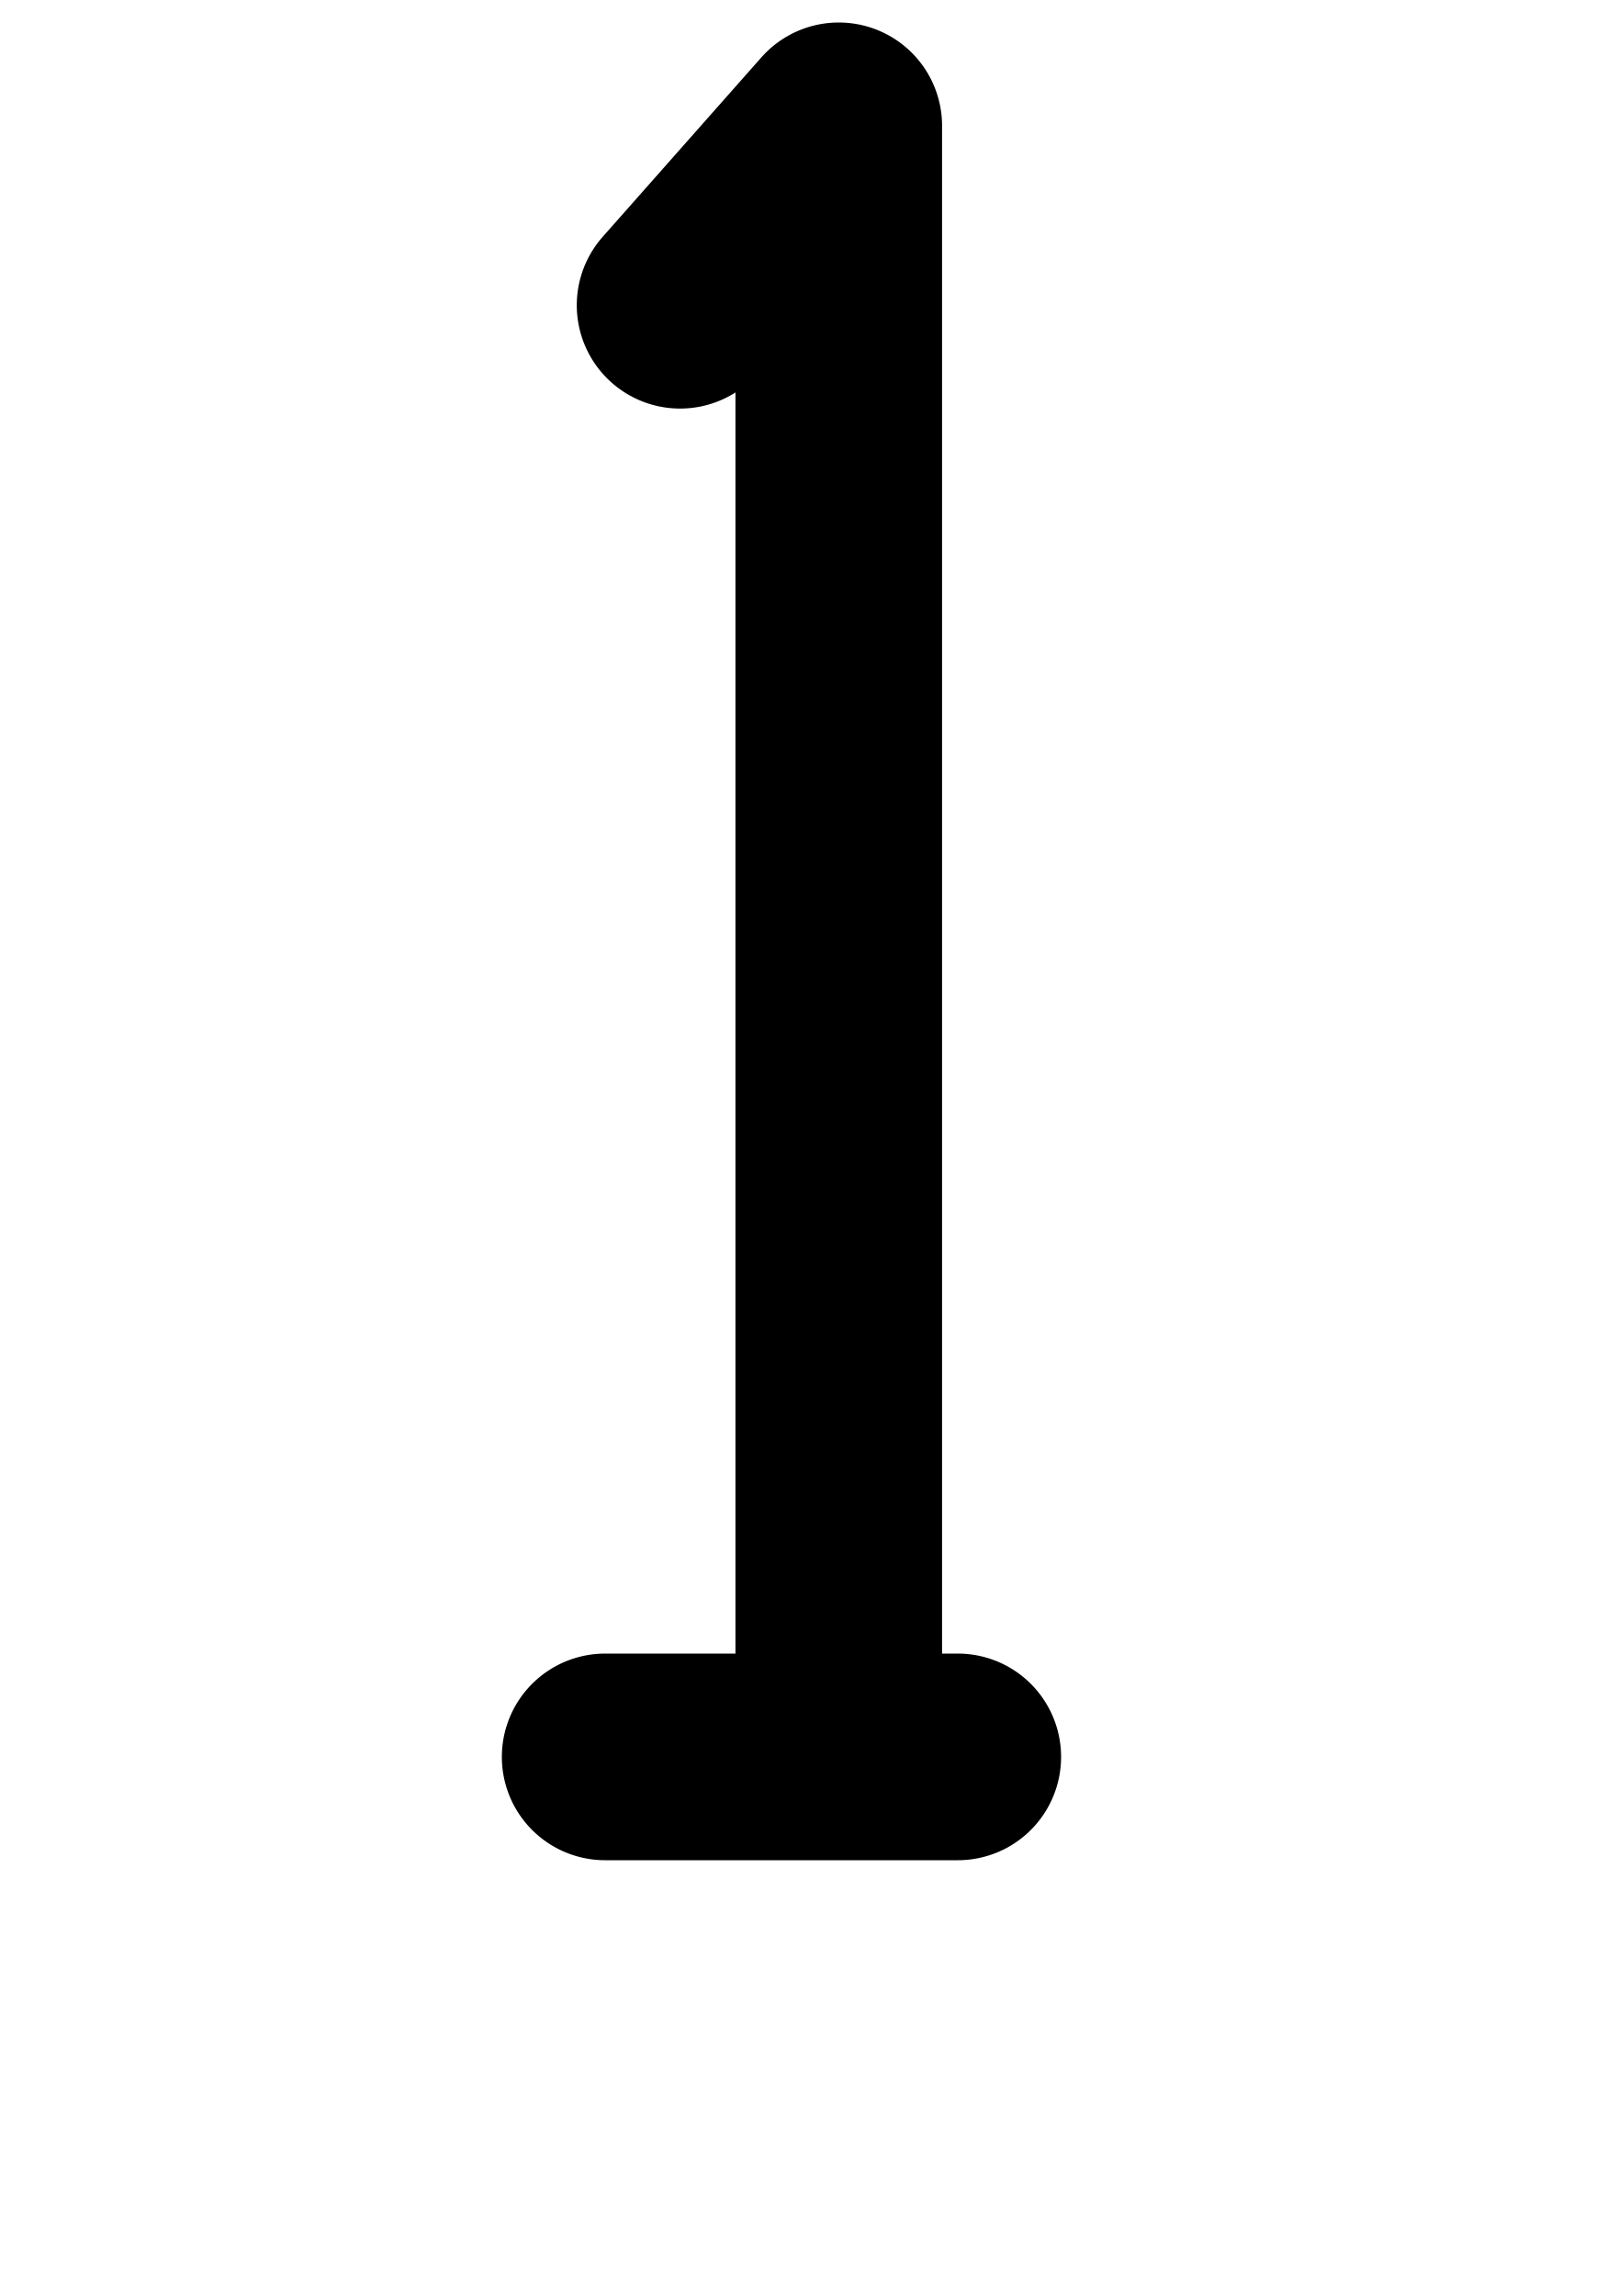
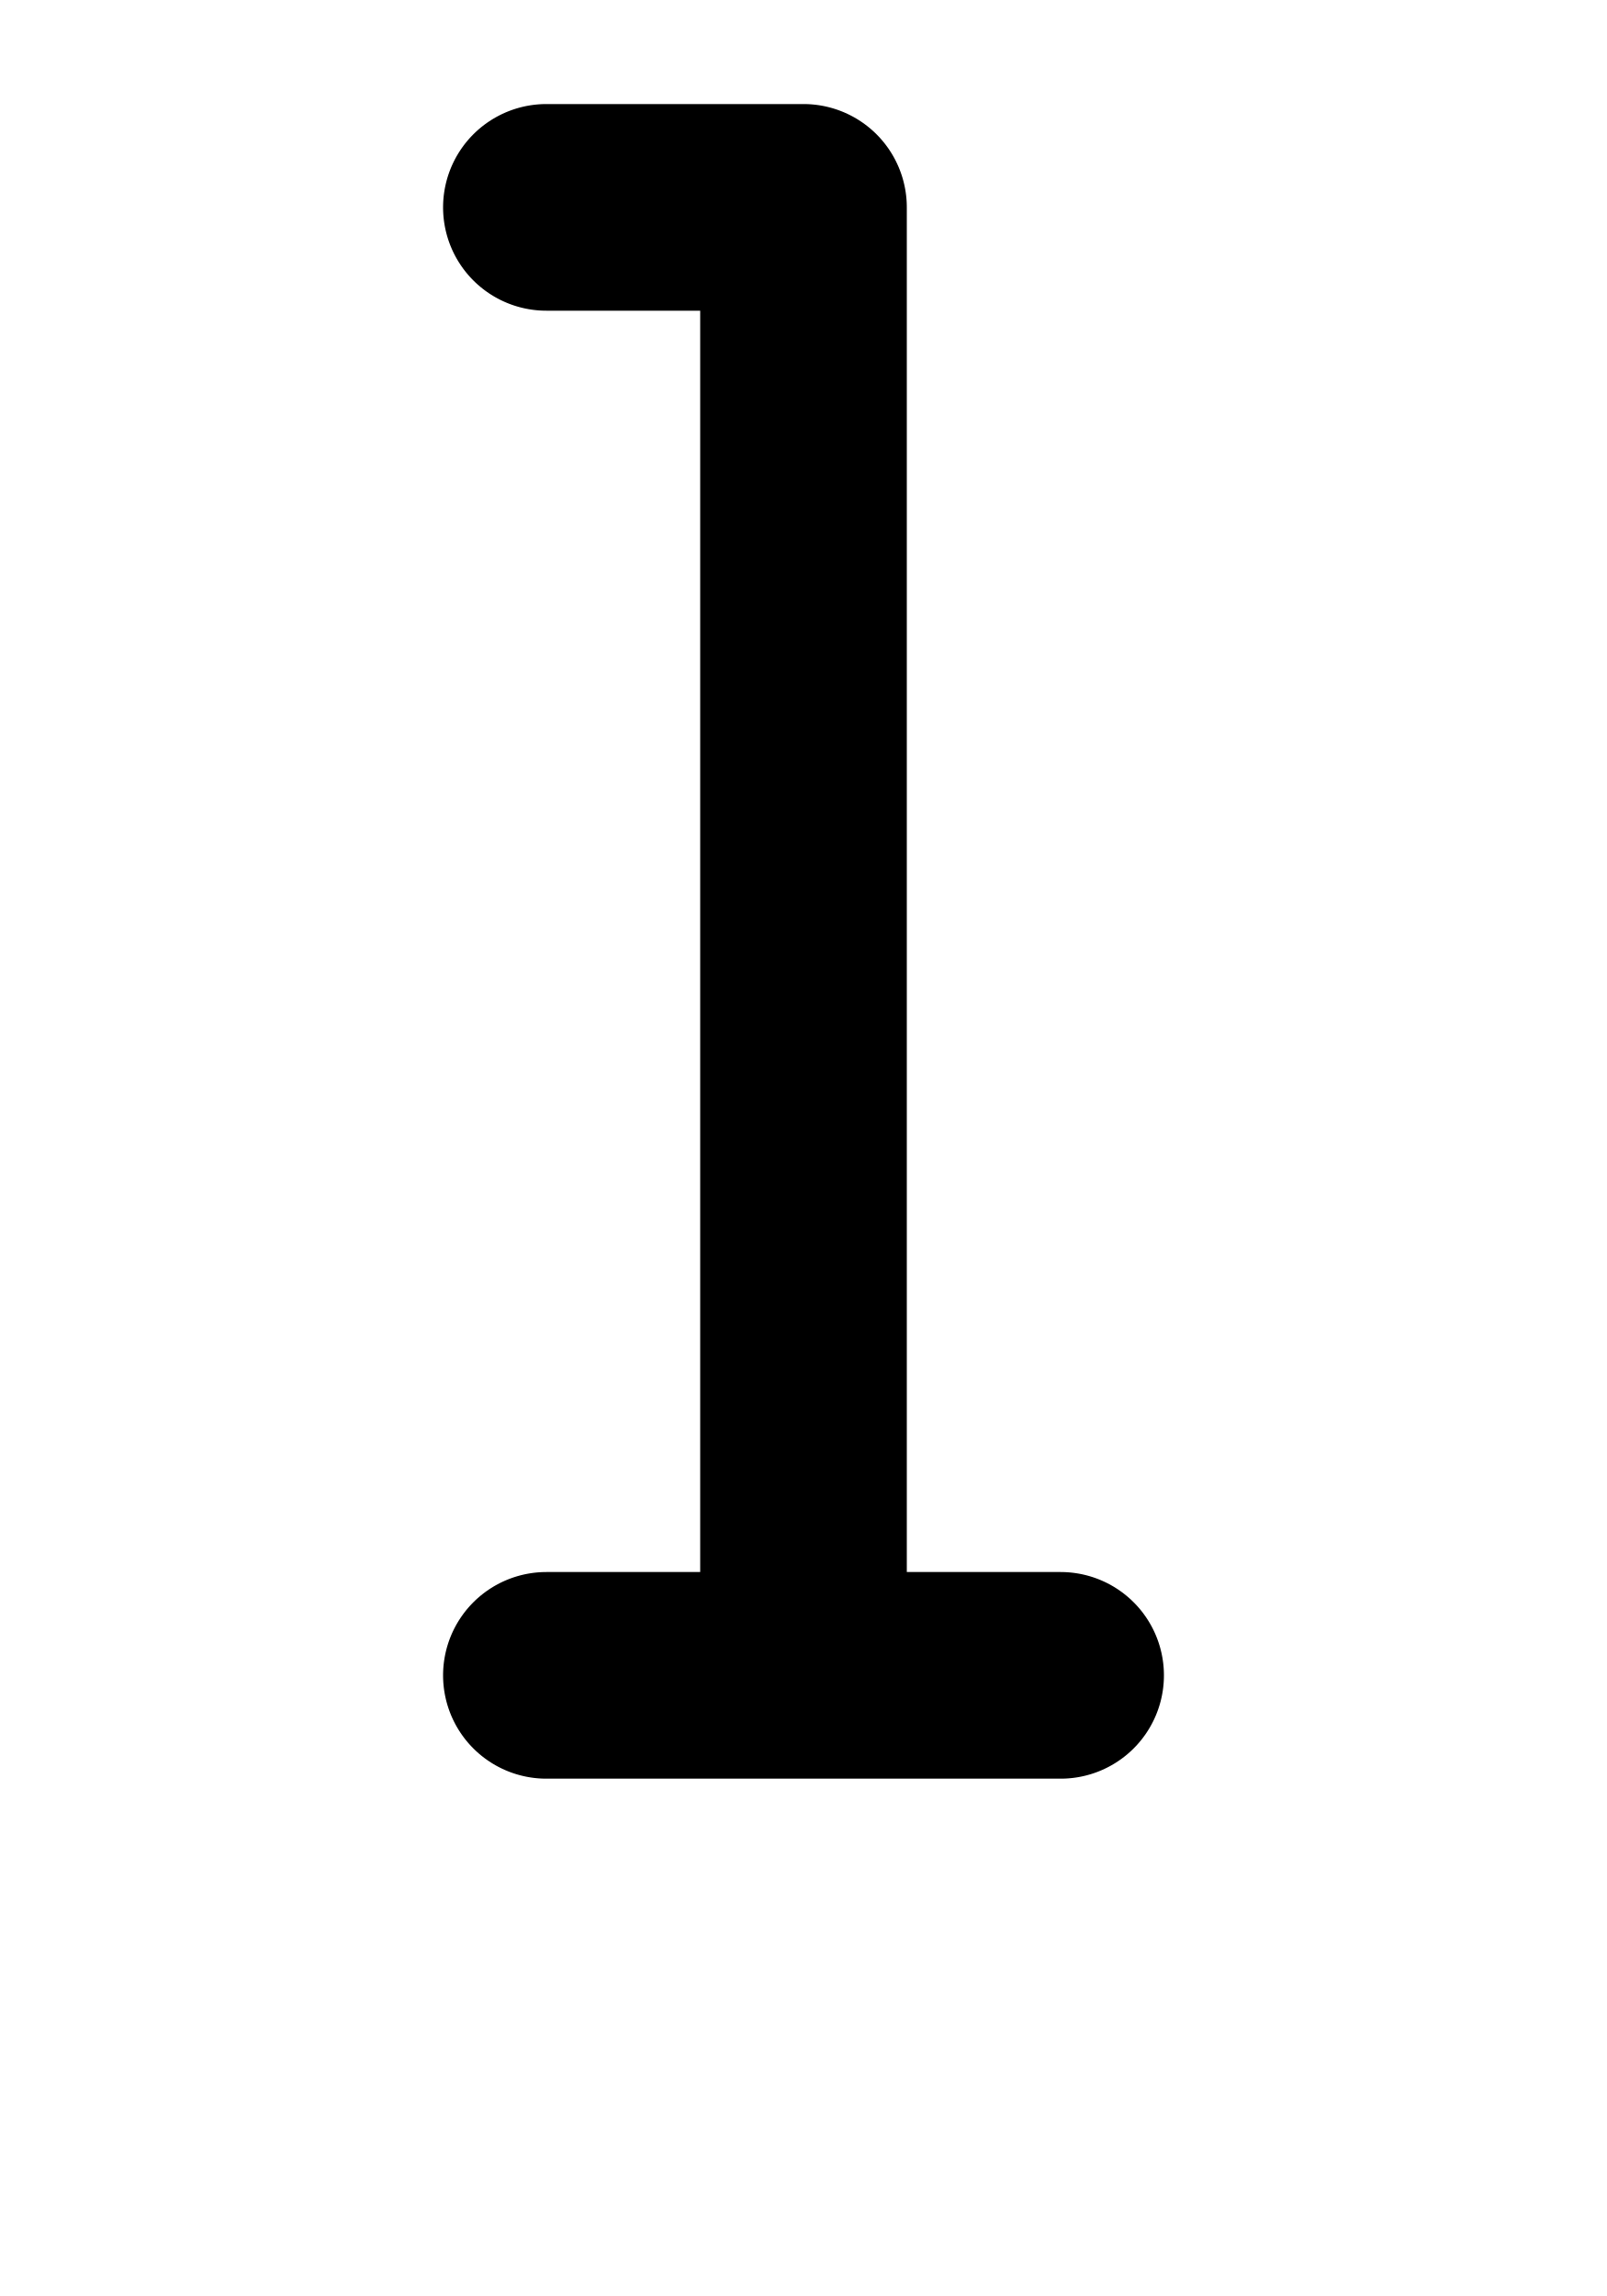
<svg xmlns="http://www.w3.org/2000/svg" viewBox="0 0 700.000 1000" width="700.000" height="1000">
-   <path d="M 410.357 54.255 L 410.350 53.975 L 410.346 53.696 L 410.336 53.423 L 410.330 53.151 L 410.316 52.871 L 410.306 52.592 L 410.289 52.320 L 410.276 52.048 L 410.255 51.769 L 410.238 51.490 L 410.215 51.218 L 410.195 50.946 L 410.167 50.668 L 410.143 50.389 L 410.113 50.118 L 410.087 49.847 L 410.052 49.569 L 410.022 49.292 L 409.985 49.021 L 409.952 48.751 L 409.911 48.474 L 409.873 48.197 L 409.830 47.928 L 409.790 47.658 L 409.742 47.383 L 409.697 47.107 L 409.648 46.839 L 409.601 46.570 L 409.547 46.296 L 409.495 46.021 L 409.439 45.754 L 409.386 45.487 L 409.325 45.214 L 409.267 44.940 L 409.204 44.675 L 409.144 44.409 L 409.076 44.138 L 409.011 43.866 L 408.942 43.602 L 408.876 43.338 L 408.801 43.068 L 408.730 42.798 L 408.654 42.536 L 408.581 42.273 L 408.500 42.006 L 408.422 41.737 L 408.340 41.477 L 408.261 41.217 L 408.173 40.951 L 408.089 40.684 L 408.000 40.427 L 407.915 40.168 L 407.820 39.904 L 407.729 39.640 L 407.635 39.384 L 407.543 39.128 L 407.442 38.867 L 407.345 38.605 L 407.243 38.352 L 407.145 38.097 L 407.038 37.839 L 406.935 37.579 L 406.827 37.329 L 406.723 37.077 L 406.610 36.821 L 406.499 36.564 L 406.386 36.316 L 406.276 36.067 L 406.156 35.814 L 406.040 35.560 L 405.920 35.315 L 405.803 35.069 L 405.678 34.819 L 405.555 34.567 L 405.430 34.326 L 405.307 34.082 L 405.175 33.835 L 405.046 33.587 L 404.915 33.348 L 404.787 33.108 L 404.649 32.865 L 404.514 32.620 L 404.377 32.384 L 404.242 32.147 L 404.099 31.907 L 403.958 31.665 L 403.815 31.433 L 403.675 31.200 L 403.525 30.963 L 403.378 30.725 L 403.230 30.497 L 403.084 30.266 L 402.929 30.034 L 402.776 29.799 L 402.622 29.575 L 402.471 29.348 L 402.310 29.119 L 402.151 28.889 L 401.992 28.668 L 401.835 28.445 L 401.668 28.220 L 401.504 27.994 L 401.339 27.777 L 401.177 27.558 L 401.005 27.337 L 400.836 27.115 L 400.665 26.902 L 400.498 26.687 L 400.320 26.471 L 400.145 26.252 L 399.970 26.044 L 399.797 25.833 L 399.614 25.621 L 399.434 25.407 L 399.254 25.203 L 399.076 24.997 L 398.888 24.789 L 398.703 24.580 L 398.517 24.380 L 398.334 24.178 L 398.141 23.976 L 397.951 23.771 L 397.761 23.576 L 397.573 23.378 L 397.375 23.180 L 397.180 22.980 L 396.985 22.790 L 396.792 22.597 L 396.589 22.404 L 396.389 22.209 L 396.190 22.023 L 395.992 21.835 L 395.785 21.648 L 395.580 21.457 L 395.376 21.277 L 395.174 21.094 L 394.962 20.911 L 394.753 20.726 L 394.544 20.550 L 394.338 20.372 L 394.122 20.195 L 393.908 20.015 L 393.695 19.844 L 393.484 19.671 L 393.264 19.499 L 393.045 19.324 L 392.829 19.159 L 392.614 18.992 L 392.389 18.825 L 392.166 18.656 L 391.946 18.496 L 391.727 18.334 L 391.498 18.173 L 391.271 18.009 L 391.047 17.854 L 390.824 17.698 L 390.591 17.542 L 390.361 17.384 L 390.132 17.235 L 389.906 17.084 L 389.669 16.934 L 389.435 16.782 L 389.203 16.639 L 388.973 16.493 L 388.733 16.349 L 388.495 16.202 L 388.259 16.065 L 388.025 15.925 L 387.782 15.787 L 387.540 15.646 L 387.302 15.515 L 387.065 15.380 L 386.818 15.248 L 386.573 15.114 L 386.331 14.988 L 386.091 14.859 L 385.841 14.734 L 385.593 14.605 L 385.348 14.485 L 385.104 14.363 L 384.851 14.243 L 384.600 14.120 L 384.352 14.007 L 384.106 13.890 L 383.850 13.777 L 383.596 13.661 L 383.345 13.553 L 383.096 13.443 L 382.838 13.336 L 382.581 13.225 L 382.328 13.124 L 382.076 13.020 L 381.815 12.919 L 381.555 12.815 L 381.300 12.720 L 381.046 12.622 L 380.782 12.528 L 380.520 12.431 L 380.262 12.342 L 380.006 12.250 L 379.740 12.162 L 379.476 12.071 L 379.216 11.989 L 378.957 11.903 L 378.689 11.822 L 378.423 11.738 L 378.161 11.662 L 377.900 11.583 L 377.631 11.508 L 377.362 11.430 L 377.099 11.361 L 376.836 11.288 L 376.565 11.220 L 376.294 11.149 L 376.029 11.086 L 375.765 11.019 L 375.492 10.958 L 375.220 10.893 L 374.953 10.837 L 374.687 10.777 L 374.413 10.723 L 374.139 10.665 L 373.871 10.615 L 373.604 10.562 L 373.328 10.514 L 373.053 10.463 L 372.784 10.419 L 372.516 10.373 L 372.239 10.331 L 371.963 10.287 L 371.693 10.250 L 371.423 10.210 L 371.146 10.176 L 370.868 10.138 L 370.598 10.108 L 370.327 10.075 L 370.049 10.048 L 369.771 10.017 L 369.499 9.993 L 369.228 9.967 L 368.949 9.946 L 368.670 9.922 L 368.398 9.905 L 368.127 9.885 L 367.847 9.871 L 367.568 9.854 L 367.296 9.844 L 367.023 9.831 L 366.744 9.824 L 366.464 9.814 L 366.192 9.810 L 365.919 9.803 L 365.640 9.803 L 365.360 9.800 L 365.087 9.803 L 364.815 9.803 L 364.535 9.810 L 364.256 9.814 L 363.983 9.824 L 363.711 9.830 L 363.431 9.844 L 363.152 9.854 L 362.880 9.871 L 362.608 9.884 L 362.329 9.905 L 362.050 9.922 L 361.778 9.945 L 361.506 9.965 L 361.228 9.993 L 360.949 10.017 L 360.678 10.047 L 360.407 10.073 L 360.129 10.108 L 359.852 10.138 L 359.581 10.175 L 359.311 10.208 L 359.034 10.249 L 358.757 10.287 L 358.488 10.330 L 358.218 10.370 L 357.943 10.418 L 357.667 10.463 L 357.399 10.512 L 357.130 10.559 L 356.856 10.613 L 356.581 10.665 L 356.314 10.721 L 356.047 10.774 L 355.774 10.835 L 355.500 10.893 L 355.235 10.956 L 354.969 11.016 L 354.698 11.084 L 354.426 11.149 L 354.162 11.218 L 353.898 11.284 L 353.628 11.359 L 353.358 11.430 L 353.096 11.506 L 352.833 11.579 L 352.566 11.660 L 352.297 11.738 L 352.037 11.820 L 351.777 11.899 L 351.511 11.987 L 351.244 12.071 L 350.987 12.160 L 350.728 12.245 L 350.464 12.340 L 350.200 12.431 L 349.944 12.525 L 349.688 12.617 L 349.427 12.718 L 349.165 12.815 L 348.912 12.917 L 348.657 13.015 L 348.399 13.122 L 348.139 13.225 L 347.889 13.333 L 347.637 13.437 L 347.381 13.550 L 347.124 13.661 L 346.876 13.774 L 346.627 13.884 L 346.374 14.004 L 346.120 14.120 L 345.875 14.240 L 345.629 14.357 L 345.379 14.482 L 345.127 14.605 L 344.886 14.730 L 344.642 14.853 L 344.395 14.985 L 344.147 15.114 L 343.908 15.245 L 343.668 15.373 L 343.425 15.511 L 343.180 15.646 L 342.944 15.783 L 342.707 15.918 L 342.467 16.061 L 342.225 16.202 L 341.993 16.345 L 341.760 16.485 L 341.523 16.635 L 341.285 16.782 L 341.057 16.930 L 340.826 17.076 L 340.594 17.231 L 340.359 17.384 L 340.135 17.538 L 339.908 17.689 L 339.679 17.850 L 339.449 18.009 L 339.228 18.168 L 339.005 18.325 L 338.780 18.492 L 338.554 18.656 L 338.337 18.821 L 338.118 18.983 L 337.897 19.155 L 337.675 19.324 L 337.462 19.495 L 337.247 19.662 L 337.031 19.840 L 336.812 20.015 L 336.604 20.190 L 336.393 20.363 L 336.181 20.546 L 335.967 20.726 L 335.763 20.906 L 335.557 21.084 L 335.349 21.272 L 335.140 21.457 L 334.940 21.643 L 334.738 21.826 L 334.536 22.019 L 334.331 22.209 L 334.136 22.399 L 333.938 22.587 L 333.740 22.785 L 333.540 22.980 L 333.350 23.175 L 333.157 23.368 L 332.964 23.571 L 332.769 23.771 L 332.583 23.970 L 332.395 24.168 L 332.208 24.375 L 332.017 24.580 L 331.837 24.784 L 331.654 24.986 L 262.534 103.130 L 261.812 103.966 L 261.111 104.820 L 260.432 105.690 L 259.774 106.577 L 259.138 107.480 L 258.524 108.398 L 257.933 109.331 L 257.365 110.279 L 256.820 111.239 L 256.299 112.213 L 255.803 113.200 L 255.330 114.198 L 254.883 115.208 L 254.460 116.228 L 254.062 117.258 L 253.690 118.298 L 253.343 119.347 L 253.023 120.404 L 252.728 121.468 L 252.459 122.539 L 252.217 123.617 L 252.002 124.700 L 251.813 125.788 L 251.650 126.881 L 251.515 127.977 L 251.407 129.076 L 251.325 130.177 L 251.271 131.281 L 251.243 132.385 L 251.243 133.489 L 251.270 134.593 L 251.324 135.696 L 251.405 136.798 L 251.513 137.897 L 251.648 138.993 L 251.810 140.086 L 251.999 141.174 L 252.214 142.257 L 252.456 143.335 L 252.724 144.406 L 253.019 145.471 L 253.339 146.527 L 253.685 147.576 L 254.057 148.616 L 254.455 149.647 L 254.877 150.667 L 255.324 151.677 L 255.797 152.675 L 256.293 153.662 L 256.813 154.636 L 257.358 155.597 L 257.925 156.544 L 258.516 157.478 L 259.129 158.396 L 259.765 159.299 L 260.423 160.186 L 261.102 161.057 L 261.803 161.911 L 262.524 162.747 L 263.266 163.566 L 264.027 164.366 L 264.808 165.147 L 265.608 165.909 L 266.426 166.650 L 267.262 167.372 L 268.116 168.073 L 268.986 168.752 L 269.873 169.410 L 270.776 170.046 L 271.694 170.660 L 272.627 171.251 L 273.575 171.819 L 274.535 172.364 L 275.509 172.885 L 276.496 173.381 L 277.494 173.854 L 278.504 174.301 L 279.524 174.724 L 280.554 175.122 L 281.594 175.494 L 282.643 175.841 L 283.700 176.161 L 284.764 176.456 L 285.835 176.725 L 286.913 176.967 L 287.996 177.182 L 289.084 177.371 L 290.177 177.534 L 291.273 177.669 L 292.372 177.777 L 293.473 177.859 L 294.577 177.913 L 295.681 177.941 L 296.785 177.941 L 297.889 177.914 L 298.992 177.860 L 300.094 177.779 L 301.193 177.671 L 302.289 177.536 L 303.382 177.374 L 304.470 177.185 L 305.553 176.970 L 306.631 176.728 L 307.702 176.460 L 308.767 176.165 L 309.823 175.845 L 310.872 175.499 L 311.912 175.127 L 312.943 174.729 L 313.963 174.307 L 314.973 173.860 L 315.971 173.387 L 316.958 172.891 L 317.932 172.371 L 318.893 171.826 L 319.840 171.259 L 320.360 170.930 L 320.360 720.200 L 263.600 720.200 L 262.496 720.214 L 261.392 720.254 L 260.290 720.322 L 259.189 720.417 L 258.092 720.538 L 256.997 720.687 L 255.907 720.863 L 254.821 721.065 L 253.740 721.293 L 252.666 721.549 L 251.598 721.830 L 250.537 722.138 L 249.484 722.471 L 248.440 722.831 L 247.405 723.215 L 246.379 723.625 L 245.364 724.061 L 244.360 724.520 L 243.367 725.005 L 242.387 725.514 L 241.420 726.046 L 240.465 726.602 L 239.525 727.182 L 238.599 727.784 L 237.689 728.409 L 236.794 729.056 L 235.915 729.724 L 235.052 730.415 L 234.207 731.126 L 233.380 731.857 L 232.571 732.609 L 231.780 733.380 L 231.009 734.171 L 230.257 734.980 L 229.526 735.807 L 228.815 736.652 L 228.124 737.515 L 227.456 738.394 L 226.809 739.289 L 226.184 740.199 L 225.582 741.125 L 225.002 742.065 L 224.446 743.020 L 223.914 743.987 L 223.405 744.967 L 222.920 745.960 L 222.461 746.964 L 222.025 747.979 L 221.615 749.005 L 221.231 750.040 L 220.871 751.084 L 220.538 752.137 L 220.230 753.198 L 219.949 754.266 L 219.693 755.340 L 219.465 756.421 L 219.263 757.507 L 219.087 758.597 L 218.938 759.692 L 218.817 760.789 L 218.722 761.890 L 218.654 762.992 L 218.614 764.096 L 218.600 765.200 L 218.614 766.304 L 218.654 767.408 L 218.722 768.510 L 218.817 769.611 L 218.938 770.708 L 219.087 771.803 L 219.263 772.893 L 219.465 773.979 L 219.693 775.060 L 219.949 776.134 L 220.230 777.202 L 220.538 778.263 L 220.871 779.316 L 221.231 780.360 L 221.615 781.395 L 222.025 782.421 L 222.461 783.436 L 222.920 784.440 L 223.405 785.433 L 223.914 786.413 L 224.446 787.380 L 225.002 788.335 L 225.582 789.275 L 226.184 790.201 L 226.809 791.111 L 227.456 792.006 L 228.124 792.885 L 228.815 793.748 L 229.526 794.593 L 230.257 795.420 L 231.009 796.229 L 231.780 797.020 L 232.571 797.791 L 233.380 798.543 L 234.207 799.274 L 235.052 799.985 L 235.915 800.676 L 236.794 801.344 L 237.689 801.991 L 238.599 802.616 L 239.525 803.218 L 240.465 803.798 L 241.420 804.354 L 242.387 804.886 L 243.367 805.395 L 244.360 805.880 L 245.364 806.339 L 246.379 806.775 L 247.405 807.185 L 248.440 807.569 L 249.484 807.929 L 250.537 808.262 L 251.598 808.570 L 252.666 808.851 L 253.740 809.107 L 254.821 809.335 L 255.907 809.537 L 256.997 809.713 L 258.092 809.862 L 259.189 809.983 L 260.290 810.078 L 261.392 810.146 L 262.496 810.186 L 263.600 810.200 L 365.360 810.200 L 417.200 810.200 L 418.304 810.186 L 419.408 810.146 L 420.510 810.078 L 421.611 809.983 L 422.708 809.862 L 423.803 809.713 L 424.893 809.537 L 425.979 809.335 L 427.060 809.107 L 428.134 808.851 L 429.202 808.570 L 430.263 808.262 L 431.316 807.929 L 432.360 807.569 L 433.395 807.185 L 434.421 806.775 L 435.436 806.339 L 436.440 805.880 L 437.433 805.395 L 438.413 804.886 L 439.380 804.354 L 440.335 803.798 L 441.275 803.218 L 442.201 802.616 L 443.111 801.991 L 444.006 801.344 L 444.885 800.676 L 445.748 799.985 L 446.593 799.274 L 447.420 798.543 L 448.229 797.791 L 449.020 797.020 L 449.791 796.229 L 450.543 795.420 L 451.274 794.593 L 451.985 793.748 L 452.676 792.885 L 453.344 792.006 L 453.991 791.111 L 454.616 790.201 L 455.218 789.275 L 455.798 788.335 L 456.354 787.380 L 456.886 786.413 L 457.395 785.433 L 457.880 784.440 L 458.339 783.436 L 458.775 782.421 L 459.185 781.395 L 459.569 780.360 L 459.929 779.316 L 460.262 778.263 L 460.570 777.202 L 460.851 776.134 L 461.107 775.060 L 461.335 773.979 L 461.537 772.893 L 461.713 771.803 L 461.862 770.708 L 461.983 769.611 L 462.078 768.510 L 462.146 767.408 L 462.186 766.304 L 462.200 765.200 L 462.186 764.096 L 462.146 762.992 L 462.078 761.890 L 461.983 760.789 L 461.862 759.692 L 461.713 758.597 L 461.537 757.507 L 461.335 756.421 L 461.107 755.340 L 460.851 754.266 L 460.570 753.198 L 460.262 752.137 L 459.929 751.084 L 459.569 750.040 L 459.185 749.005 L 458.775 747.979 L 458.339 746.964 L 457.880 745.960 L 457.395 744.967 L 456.886 743.987 L 456.354 743.020 L 455.798 742.065 L 455.218 741.125 L 454.616 740.199 L 453.991 739.289 L 453.344 738.394 L 452.676 737.515 L 451.985 736.652 L 451.274 735.807 L 450.543 734.980 L 449.791 734.171 L 449.020 733.380 L 448.229 732.609 L 447.420 731.857 L 446.593 731.126 L 445.748 730.415 L 444.885 729.724 L 444.006 729.056 L 443.111 728.409 L 442.201 727.784 L 441.275 727.182 L 440.335 726.602 L 439.380 726.046 L 438.413 725.514 L 437.433 725.005 L 436.440 724.520 L 435.436 724.061 L 434.421 723.625 L 433.395 723.215 L 432.360 722.831 L 431.316 722.471 L 430.263 722.138 L 429.202 721.830 L 428.134 721.549 L 427.060 721.293 L 425.979 721.065 L 424.893 720.863 L 423.803 720.687 L 422.708 720.538 L 421.611 720.417 L 420.510 720.322 L 419.408 720.254 L 418.304 720.214 L 417.200 720.200 L 410.360 720.200 L 410.360 54.800 L 410.357 54.527 L 410.357 54.255 Z" fill="black" fill-rule="evenodd" />
+   <path d="M 394.986 89.216 L 394.946 88.112 L 394.878 87.010 L 394.783 85.909 L 394.662 84.812 L 394.513 83.717 L 394.337 82.627 L 394.135 81.541 L 393.907 80.460 L 393.651 79.386 L 393.370 78.318 L 393.062 77.257 L 392.729 76.204 L 392.369 75.160 L 391.985 74.125 L 391.575 73.099 L 391.139 72.084 L 390.680 71.080 L 390.437 70.584 L 390.195 70.087 L 389.686 69.107 L 389.154 68.140 L 388.598 67.185 L 388.018 66.245 L 387.416 65.319 L 386.791 64.409 L 386.144 63.514 L 385.476 62.635 L 384.785 61.772 L 384.074 60.927 L 383.709 60.514 L 383.343 60.100 L 382.591 59.291 L 381.820 58.500 L 381.029 57.729 L 380.220 56.977 L 379.806 56.611 L 379.393 56.246 L 378.548 55.535 L 377.685 54.844 L 376.806 54.176 L 375.911 53.529 L 375.001 52.904 L 374.075 52.302 L 373.135 51.722 L 372.180 51.166 L 371.213 50.634 L 370.233 50.125 L 369.240 49.640 L 368.236 49.181 L 367.221 48.745 L 366.195 48.335 L 365.160 47.951 L 364.754 47.811 L 364.116 47.591 L 363.063 47.258 L 362.002 46.950 L 360.934 46.669 L 359.860 46.413 L 358.779 46.185 L 357.693 45.983 L 356.603 45.807 L 355.508 45.658 L 354.411 45.537 L 353.310 45.442 L 352.208 45.374 L 351.104 45.334 L 350.000 45.320 L 238.000 45.320 L 236.896 45.334 L 235.792 45.374 L 234.690 45.442 L 233.589 45.537 L 232.492 45.658 L 231.397 45.807 L 230.307 45.983 L 229.221 46.185 L 228.140 46.413 L 227.066 46.669 L 225.998 46.950 L 224.937 47.258 L 223.884 47.591 L 222.840 47.951 L 221.805 48.335 L 220.779 48.745 L 219.764 49.181 L 218.760 49.640 L 217.767 50.125 L 216.787 50.634 L 215.820 51.166 L 214.865 51.722 L 213.925 52.302 L 212.999 52.904 L 212.089 53.529 L 211.194 54.176 L 210.315 54.844 L 209.452 55.535 L 208.607 56.246 L 207.780 56.977 L 206.971 57.729 L 206.180 58.500 L 205.409 59.291 L 204.657 60.100 L 203.926 60.927 L 203.215 61.772 L 202.524 62.635 L 201.856 63.514 L 201.209 64.409 L 200.584 65.319 L 199.982 66.245 L 199.402 67.185 L 198.846 68.140 L 198.314 69.107 L 197.805 70.087 L 197.320 71.080 L 196.861 72.084 L 196.425 73.099 L 196.015 74.125 L 195.631 75.160 L 195.271 76.204 L 194.938 77.257 L 194.630 78.318 L 194.349 79.386 L 194.093 80.460 L 193.865 81.541 L 193.663 82.627 L 193.487 83.717 L 193.338 84.812 L 193.217 85.909 L 193.122 87.010 L 193.054 88.112 L 193.014 89.216 L 193.000 90.320 L 193.014 91.424 L 193.054 92.528 L 193.122 93.630 L 193.217 94.731 L 193.338 95.828 L 193.487 96.923 L 193.663 98.013 L 193.865 99.099 L 194.093 100.180 L 194.349 101.254 L 194.630 102.322 L 194.938 103.383 L 195.271 104.436 L 195.631 105.480 L 196.015 106.515 L 196.425 107.541 L 196.861 108.556 L 197.320 109.560 L 197.805 110.553 L 198.314 111.533 L 198.846 112.500 L 199.402 113.455 L 199.982 114.395 L 200.584 115.321 L 201.209 116.231 L 201.856 117.126 L 202.524 118.005 L 203.215 118.868 L 203.926 119.713 L 204.657 120.540 L 205.409 121.349 L 206.180 122.140 L 206.971 122.911 L 207.780 123.663 L 208.607 124.394 L 209.452 125.105 L 210.315 125.796 L 211.194 126.464 L 212.089 127.111 L 212.999 127.736 L 213.925 128.338 L 214.865 128.918 L 215.820 129.474 L 216.787 130.006 L 217.767 130.515 L 218.760 131.000 L 219.764 131.459 L 220.779 131.895 L 221.805 132.305 L 222.840 132.689 L 223.884 133.049 L 224.937 133.382 L 225.998 133.690 L 227.066 133.971 L 228.140 134.227 L 229.221 134.455 L 230.307 134.657 L 231.397 134.833 L 232.492 134.982 L 233.589 135.103 L 234.690 135.198 L 235.792 135.266 L 236.896 135.306 L 238.000 135.320 L 305.000 135.320 L 305.000 684.680 L 238.000 684.680 L 236.896 684.694 L 235.792 684.734 L 234.690 684.802 L 233.589 684.897 L 232.492 685.018 L 231.397 685.167 L 230.307 685.343 L 229.221 685.545 L 228.140 685.773 L 227.066 686.029 L 225.998 686.310 L 224.937 686.618 L 223.884 686.951 L 222.840 687.311 L 221.805 687.695 L 220.779 688.105 L 219.764 688.541 L 218.760 689.000 L 217.767 689.485 L 216.787 689.994 L 215.820 690.526 L 214.865 691.082 L 213.925 691.662 L 212.999 692.264 L 212.089 692.889 L 211.194 693.536 L 210.315 694.204 L 209.452 694.895 L 208.607 695.606 L 207.780 696.337 L 206.971 697.089 L 206.180 697.860 L 205.409 698.651 L 204.657 699.460 L 203.926 700.287 L 203.215 701.132 L 202.524 701.995 L 201.856 702.874 L 201.209 703.769 L 200.584 704.679 L 199.982 705.605 L 199.402 706.545 L 198.846 707.500 L 198.314 708.467 L 197.805 709.447 L 197.320 710.440 L 196.861 711.444 L 196.425 712.459 L 196.015 713.485 L 195.631 714.520 L 195.271 715.564 L 194.938 716.617 L 194.630 717.678 L 194.349 718.746 L 194.093 719.820 L 193.865 720.901 L 193.663 721.987 L 193.487 723.077 L 193.338 724.172 L 193.217 725.269 L 193.122 726.370 L 193.054 727.472 L 193.014 728.576 L 193.000 729.680 L 193.014 730.784 L 193.054 731.888 L 193.122 732.990 L 193.217 734.091 L 193.338 735.188 L 193.487 736.283 L 193.663 737.373 L 193.865 738.459 L 194.093 739.540 L 194.349 740.614 L 194.630 741.682 L 194.938 742.743 L 195.271 743.796 L 195.631 744.840 L 196.015 745.875 L 196.425 746.901 L 196.861 747.916 L 197.320 748.920 L 197.805 749.913 L 198.314 750.893 L 198.846 751.860 L 199.402 752.815 L 199.982 753.755 L 200.584 754.681 L 201.209 755.591 L 201.856 756.486 L 202.524 757.365 L 203.215 758.228 L 203.926 759.073 L 204.657 759.900 L 205.409 760.709 L 206.180 761.500 L 206.971 762.271 L 207.780 763.023 L 208.607 763.754 L 209.452 764.465 L 210.315 765.156 L 211.194 765.824 L 212.089 766.471 L 212.999 767.096 L 213.925 767.698 L 214.865 768.278 L 215.820 768.834 L 216.787 769.366 L 217.767 769.875 L 218.760 770.360 L 219.764 770.819 L 220.779 771.255 L 221.805 771.665 L 222.840 772.049 L 223.884 772.409 L 224.937 772.742 L 225.998 773.050 L 227.066 773.331 L 228.140 773.587 L 229.221 773.815 L 230.307 774.017 L 231.397 774.193 L 232.492 774.342 L 233.589 774.463 L 234.690 774.558 L 235.792 774.626 L 236.896 774.666 L 238.000 774.680 L 350.000 774.680 L 462.000 774.680 L 463.104 774.666 L 464.208 774.626 L 465.310 774.558 L 466.411 774.463 L 467.508 774.342 L 468.603 774.193 L 469.693 774.017 L 470.779 773.815 L 471.860 773.587 L 472.934 773.331 L 474.002 773.050 L 475.063 772.742 L 476.116 772.409 L 477.160 772.049 L 478.195 771.665 L 479.221 771.255 L 480.236 770.819 L 481.240 770.360 L 482.233 769.875 L 483.213 769.366 L 484.180 768.834 L 485.135 768.278 L 486.075 767.698 L 487.001 767.096 L 487.911 766.471 L 488.806 765.824 L 489.685 765.156 L 490.548 764.465 L 491.393 763.754 L 492.220 763.023 L 493.029 762.271 L 493.820 761.500 L 494.591 760.709 L 495.343 759.900 L 496.074 759.073 L 496.785 758.228 L 497.476 757.365 L 498.144 756.486 L 498.791 755.591 L 499.416 754.681 L 500.018 753.755 L 500.598 752.815 L 501.154 751.860 L 501.686 750.893 L 502.195 749.913 L 502.680 748.920 L 503.139 747.916 L 503.575 746.901 L 503.985 745.875 L 504.369 744.840 L 504.729 743.796 L 505.062 742.743 L 505.370 741.682 L 505.651 740.614 L 505.907 739.540 L 506.135 738.459 L 506.337 737.373 L 506.513 736.283 L 506.662 735.188 L 506.783 734.091 L 506.878 732.990 L 506.946 731.888 L 506.986 730.784 L 507.000 729.680 L 506.986 728.576 L 506.946 727.472 L 506.878 726.370 L 506.783 725.269 L 506.662 724.172 L 506.513 723.077 L 506.337 721.987 L 506.135 720.901 L 505.907 719.820 L 505.651 718.746 L 505.370 717.678 L 505.062 716.617 L 504.729 715.564 L 504.369 714.520 L 503.985 713.485 L 503.575 712.459 L 503.139 711.444 L 502.680 710.440 L 502.195 709.447 L 501.686 708.467 L 501.154 707.500 L 500.598 706.545 L 500.018 705.605 L 499.416 704.679 L 498.791 703.769 L 498.144 702.874 L 497.476 701.995 L 496.785 701.132 L 496.074 700.287 L 495.343 699.460 L 494.591 698.651 L 493.820 697.860 L 493.029 697.089 L 492.220 696.337 L 491.393 695.606 L 490.548 694.895 L 489.685 694.204 L 488.806 693.536 L 487.911 692.889 L 487.001 692.264 L 486.075 691.662 L 485.135 691.082 L 484.180 690.526 L 483.213 689.994 L 482.233 689.485 L 481.240 689.000 L 480.236 688.541 L 479.221 688.105 L 478.195 687.695 L 477.160 687.311 L 476.116 686.951 L 475.063 686.618 L 474.002 686.310 L 472.934 686.029 L 471.860 685.773 L 470.779 685.545 L 469.693 685.343 L 468.603 685.167 L 467.508 685.018 L 466.411 684.897 L 465.310 684.802 L 464.208 684.734 L 463.104 684.694 L 462.000 684.680 L 395.000 684.680 L 395.000 90.320 L 394.986 89.216 Z" fill="black" fill-rule="evenodd" />
</svg>
